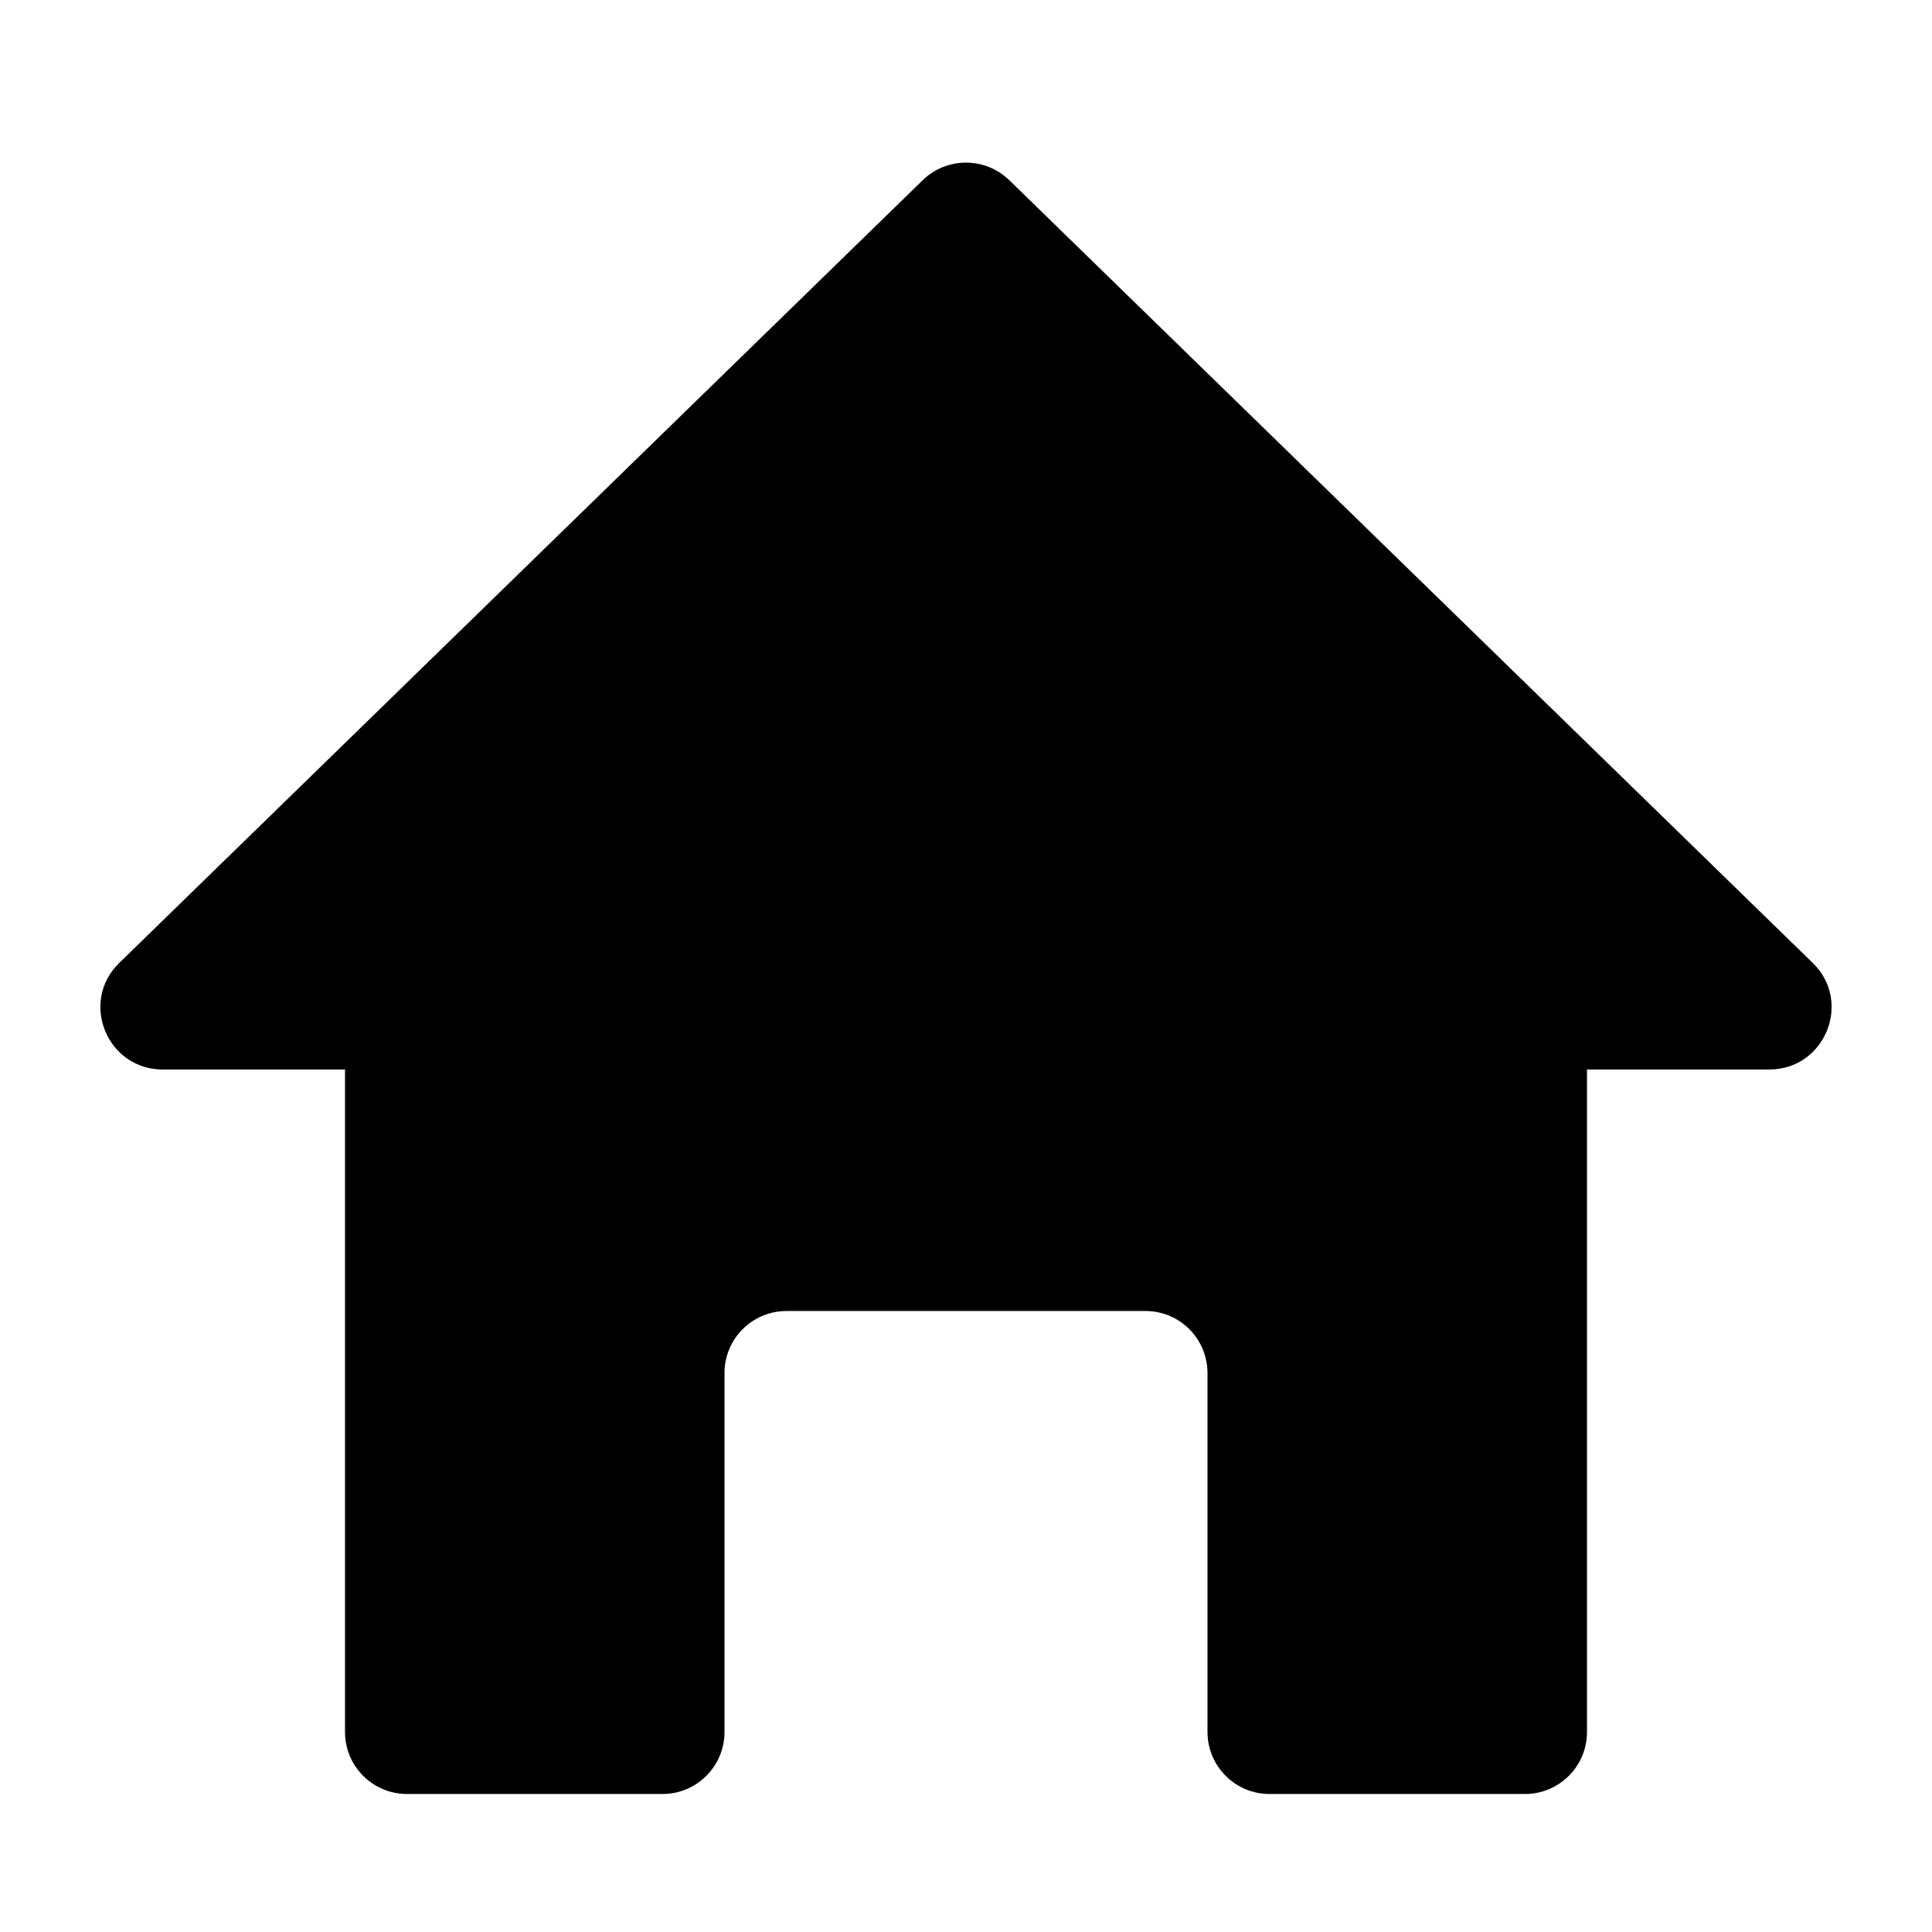
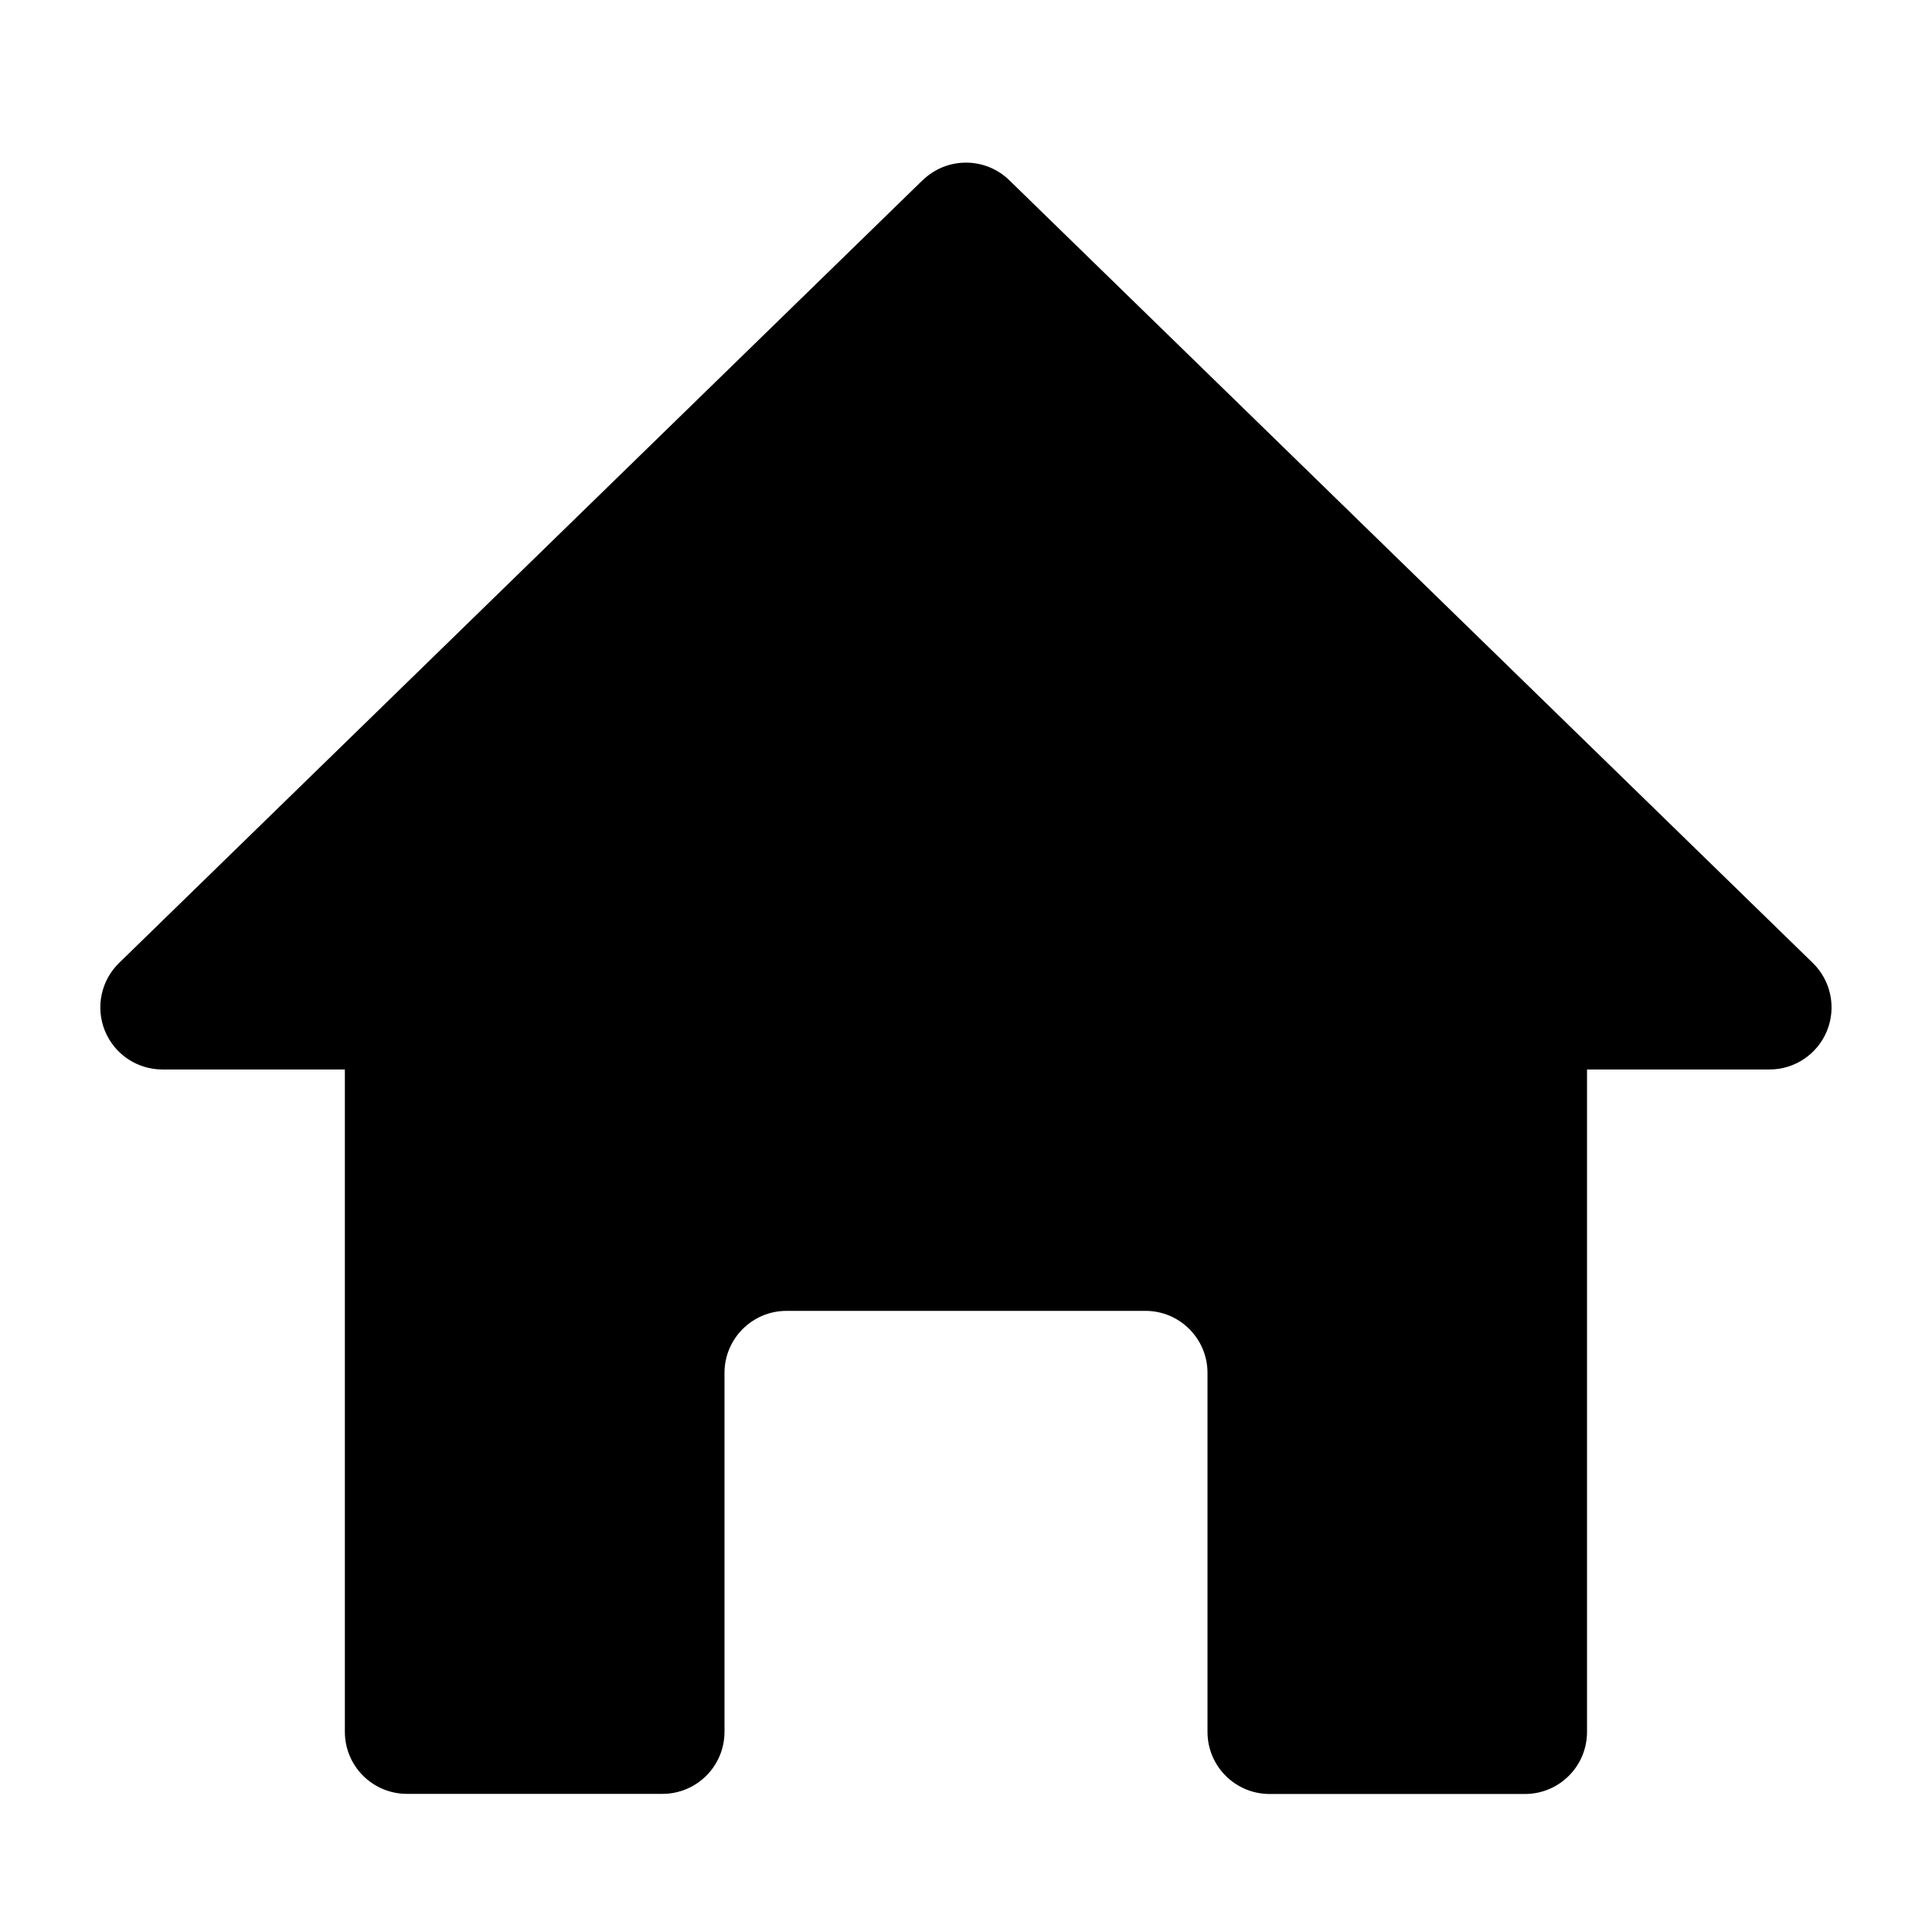
- <svg xmlns="http://www.w3.org/2000/svg" width="14" height="14" viewBox="0 0 14 14">
-   <path d="M6.686 1.306C6.861 1.136 7.139 1.136 7.314 1.306L13.136 6.978C13.425 7.259 13.225 7.75 12.821 7.75H11.5V12.55C11.5 12.799 11.299 13 11.05 13H9.2C8.951 13 8.75 12.799 8.75 12.55V9.95C8.75 9.701 8.549 9.5 8.3 9.5H5.7C5.451 9.5 5.25 9.701 5.25 9.95V12.55C5.25 12.799 5.049 13 4.8 13H2.95C2.701 13 2.5 12.799 2.5 12.55V7.75H1.179C0.775 7.75 0.575 7.259 0.864 6.978L6.686 1.306Z" />
+ <svg width="16" height="16" viewBox="0 0 16 16">
+   <path d="M7.641 1.493a.514.514 0 0 1 .718 0l6.653 6.481a.514.514 0 0 1-.359.883h-1.51v5.486c0 .284-.23.514-.514.514h-2.115a.514.514 0 0 1-.514-.514V11.37a.514.514 0 0 0-.514-.514H6.514A.514.514 0 0 0 6 11.37v2.972c0 .284-.23.514-.514.514H3.37a.514.514 0 0 1-.514-.514V8.857h-1.51a.514.514 0 0 1-.359-.883L7.64 1.493Z" />
</svg>
